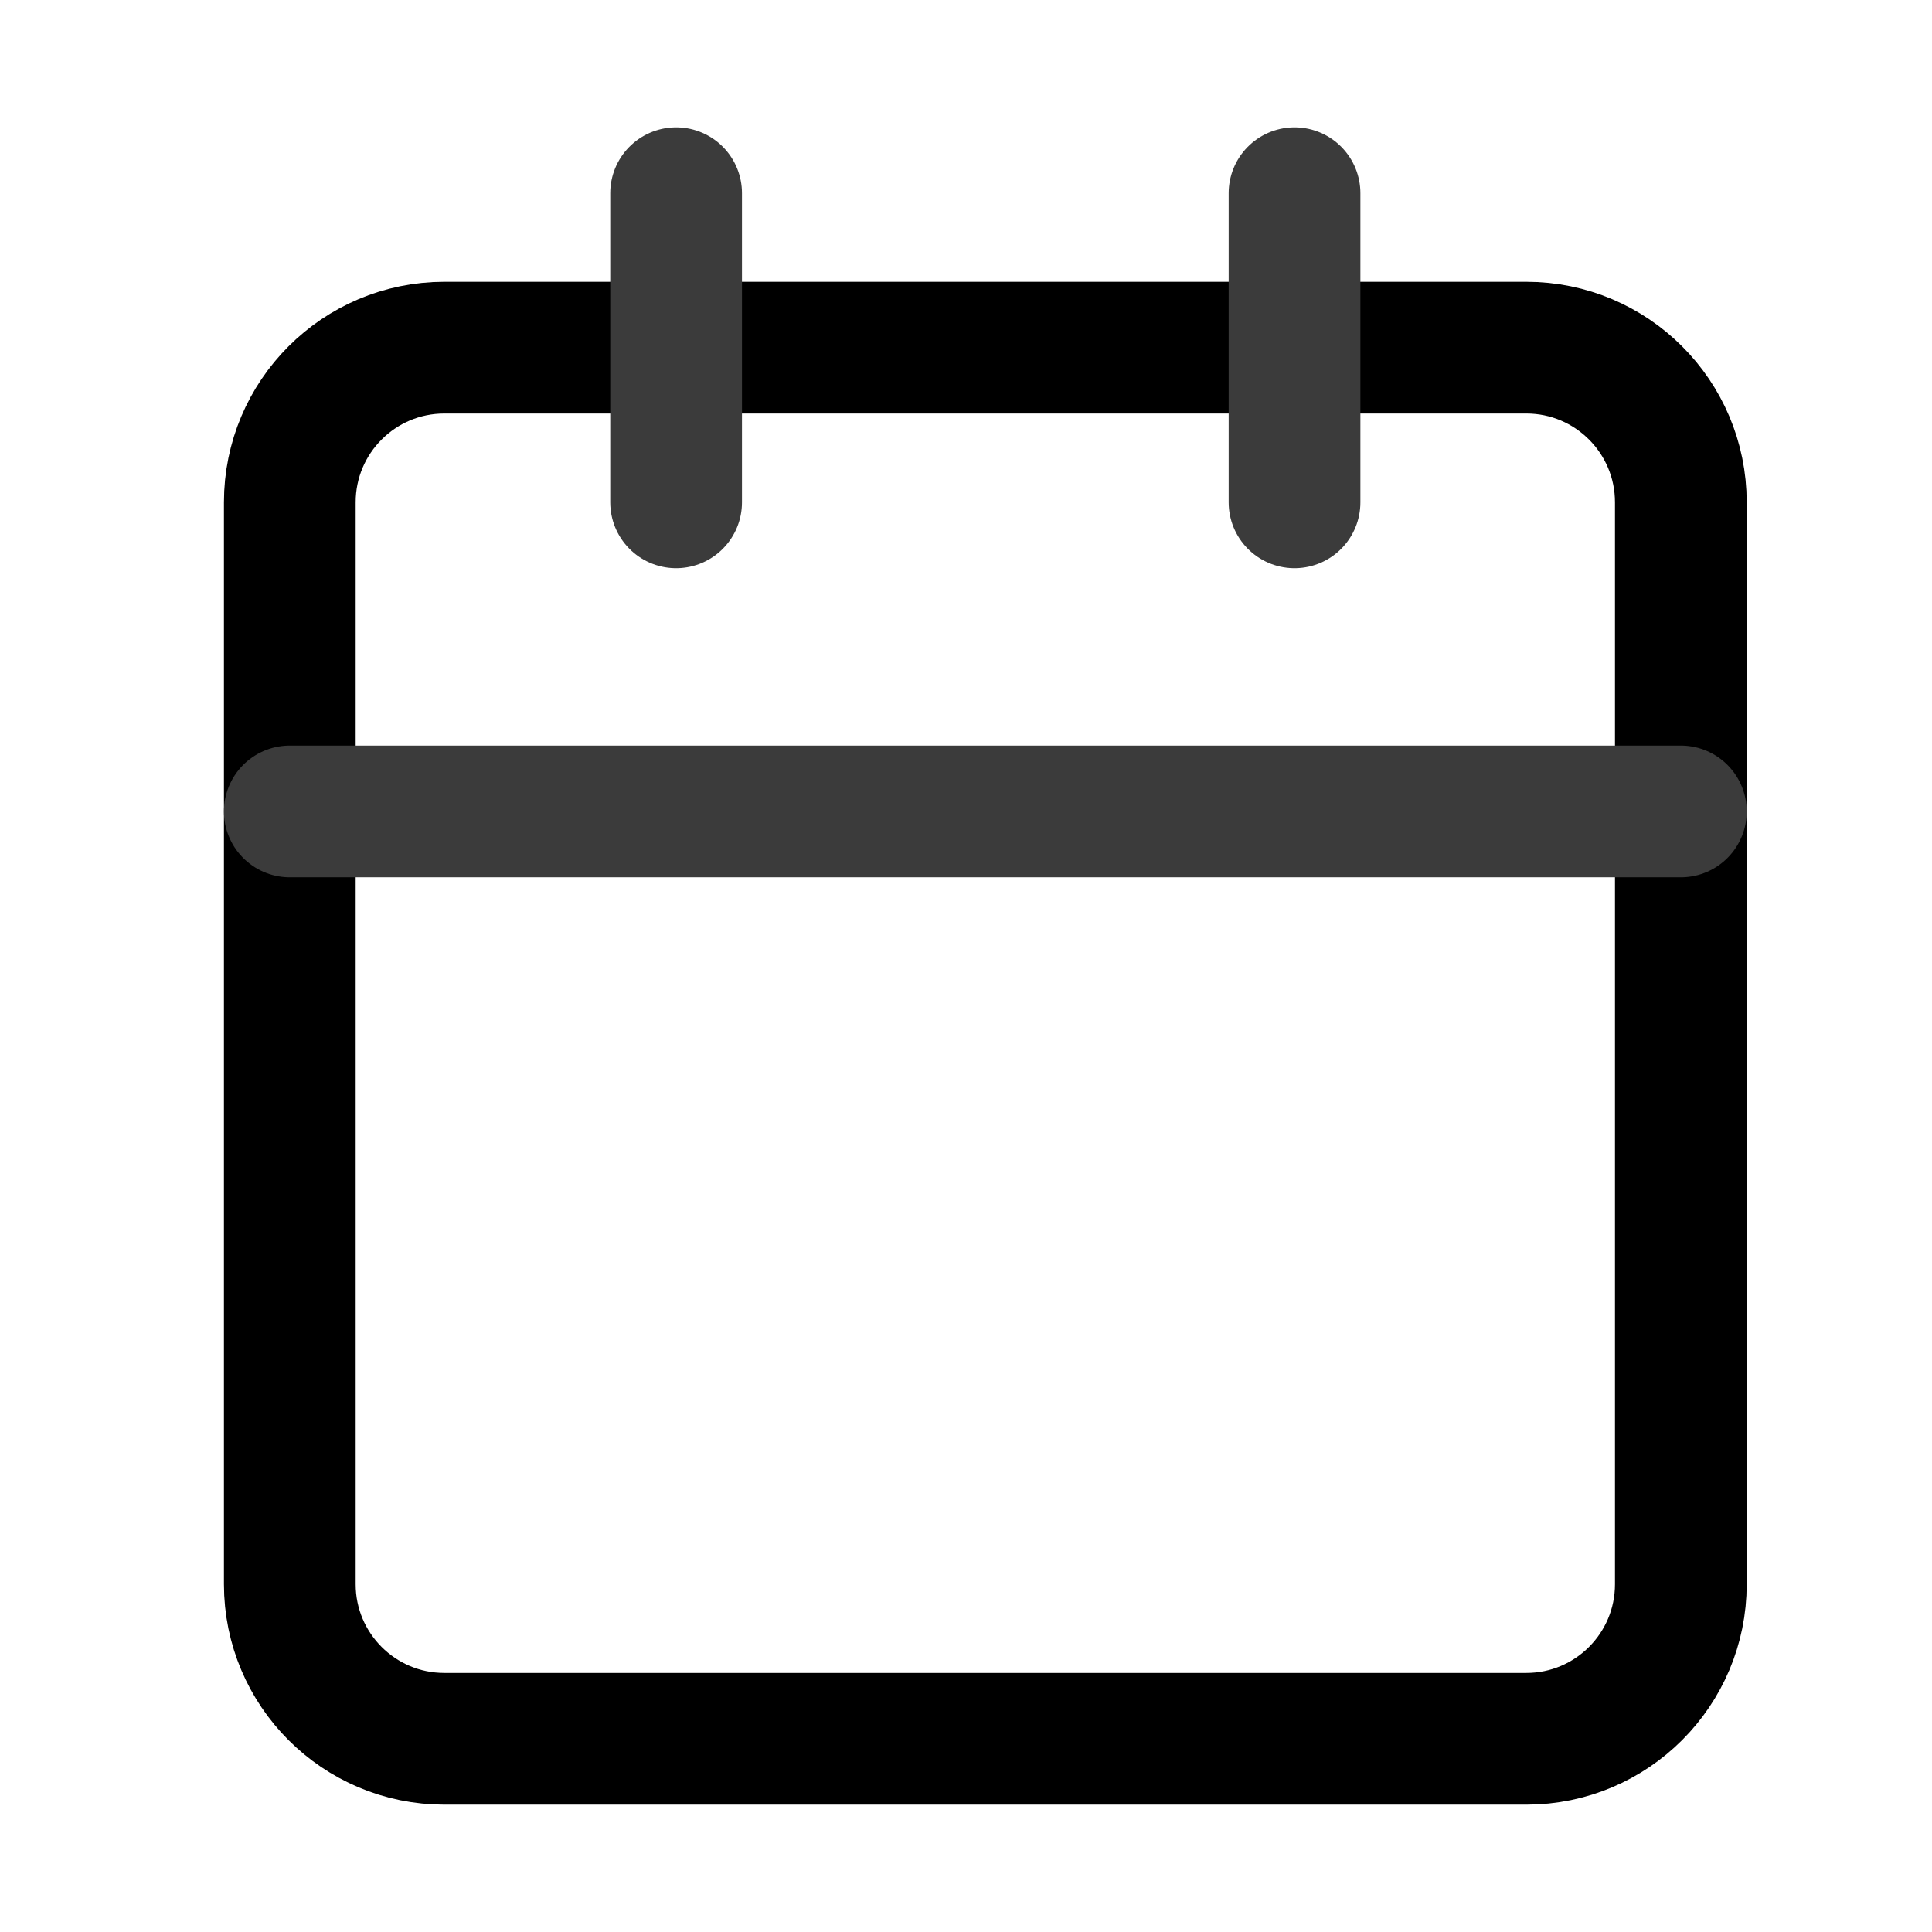
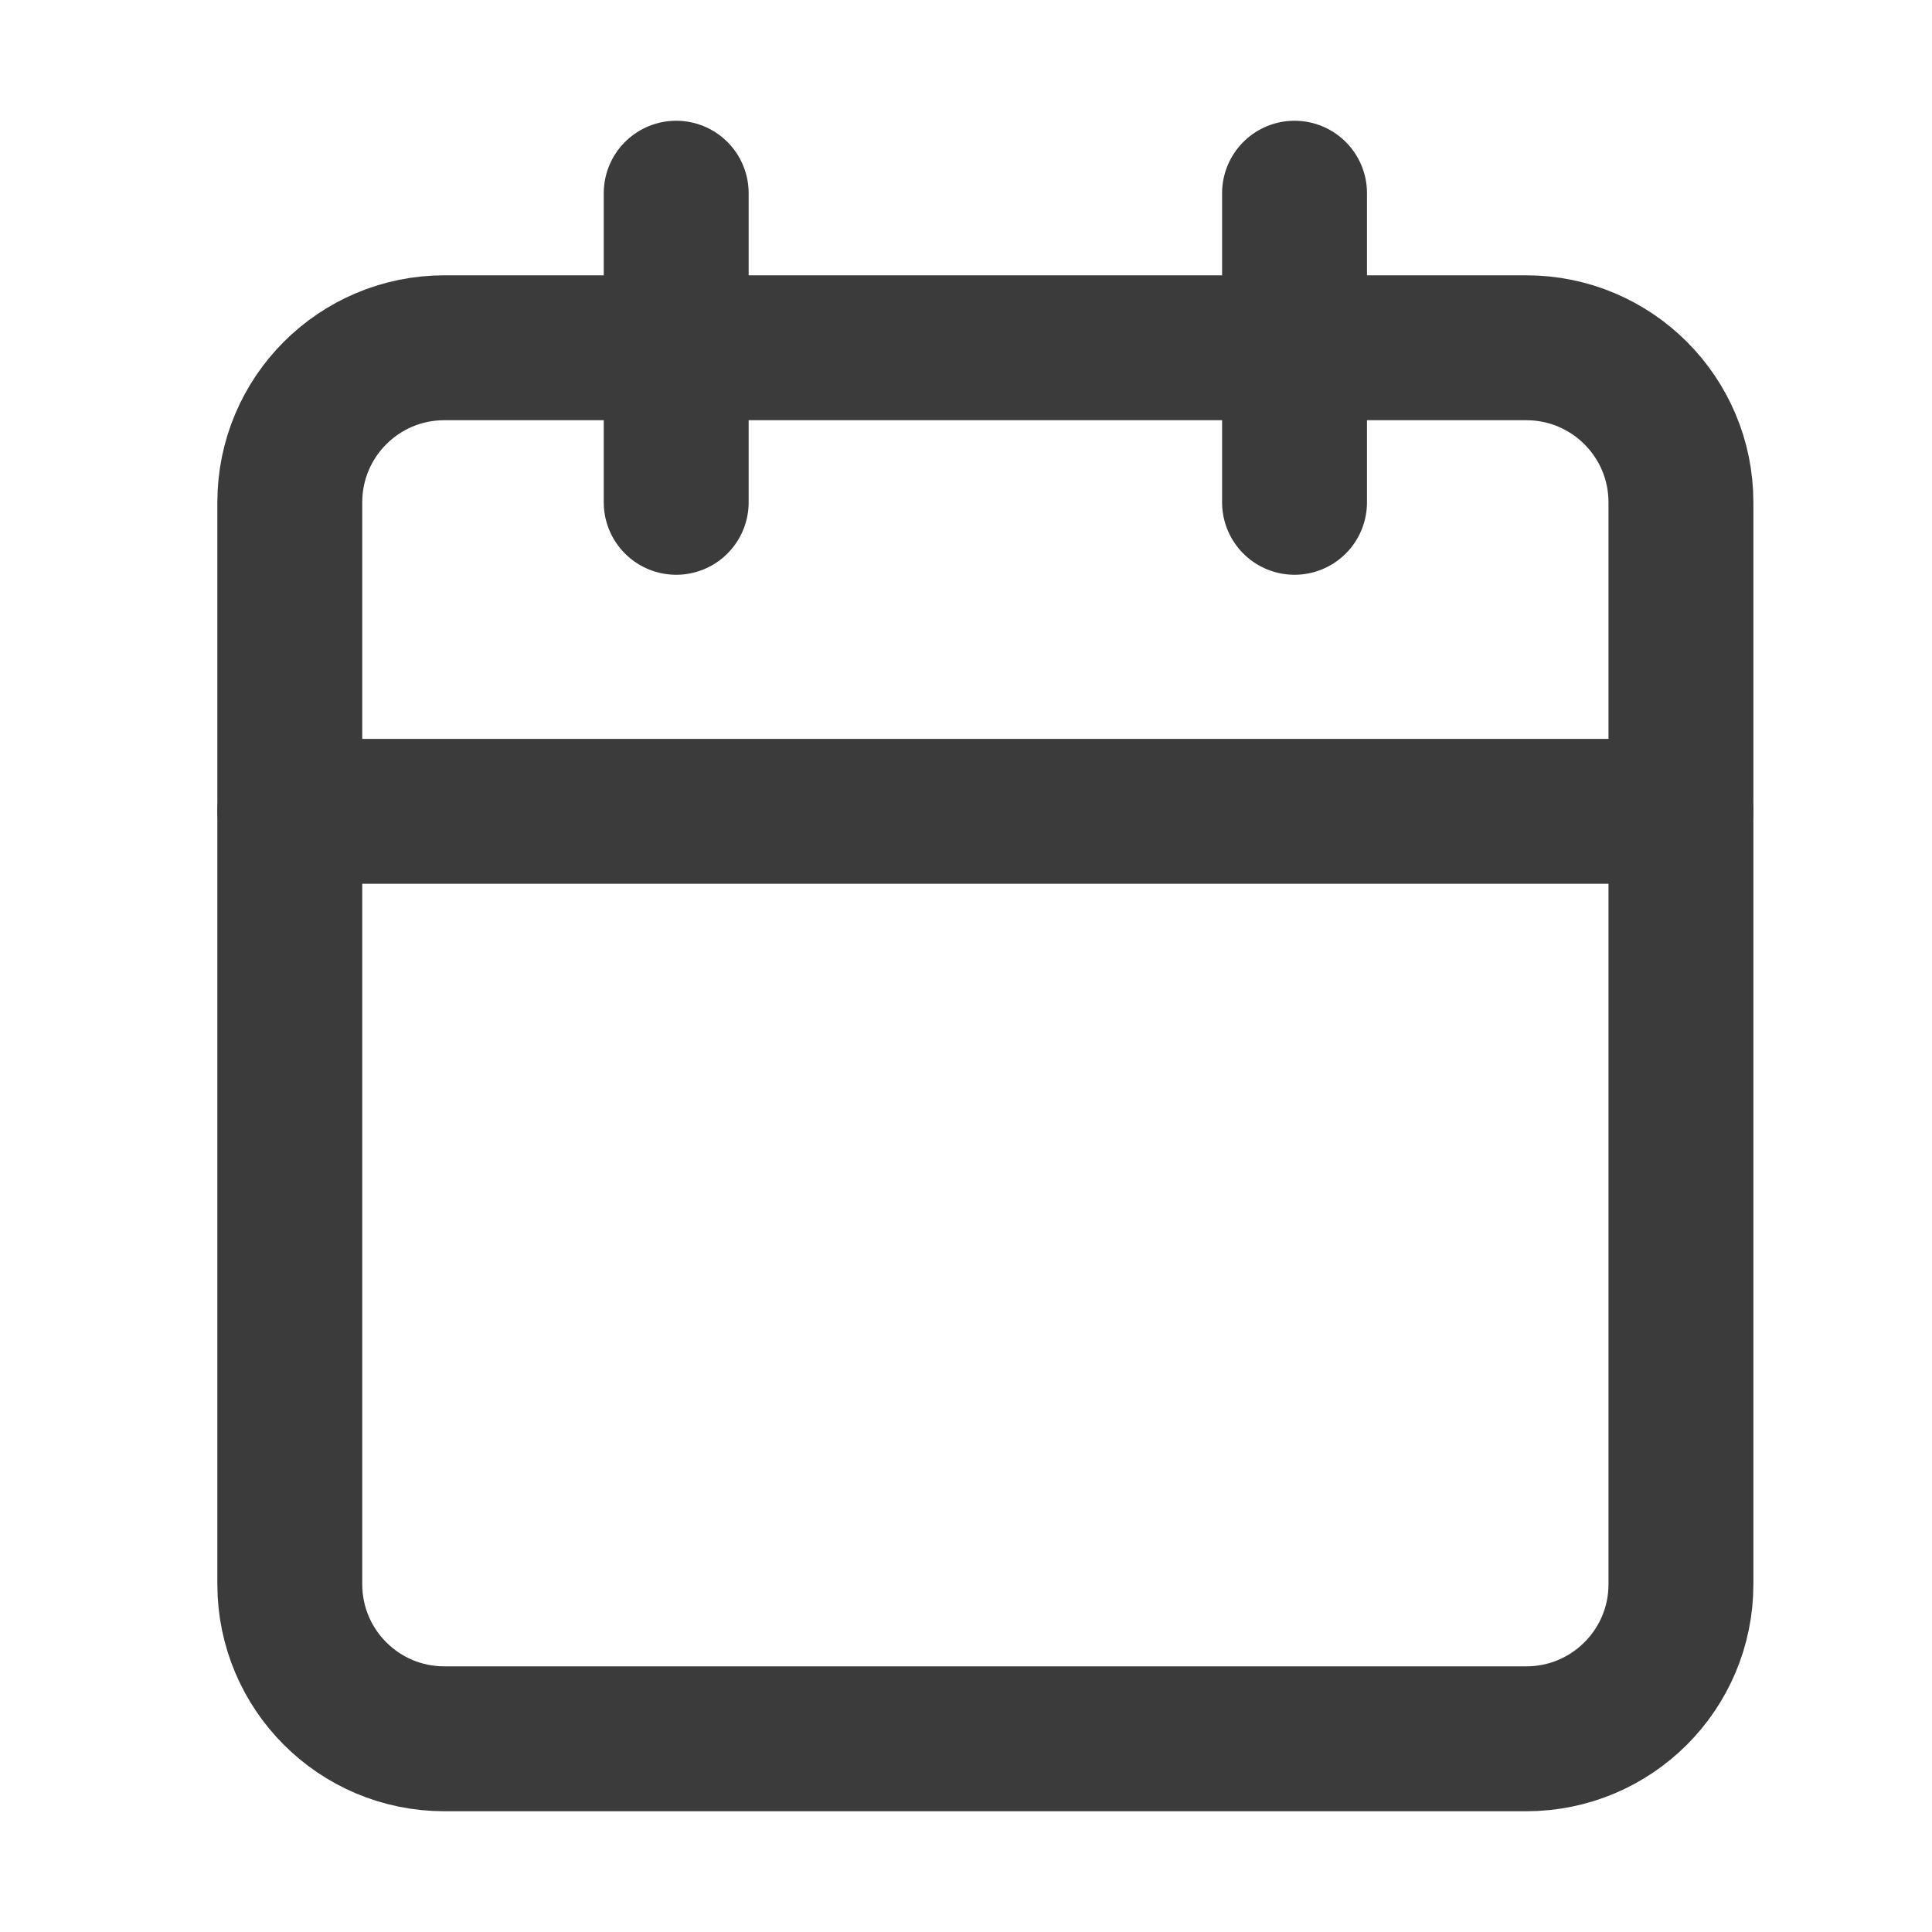
- <svg xmlns="http://www.w3.org/2000/svg" width="22" height="22" viewBox="0 0 22 22" fill="none">
-   <path d="M17.38 3.959H5.06C4.088 3.959 3.3 4.747 3.3 5.72V18.04C3.3 19.012 4.088 19.8 5.06 19.8H17.38C18.352 19.8 19.14 19.012 19.14 18.04V5.72C19.14 4.747 18.352 3.959 17.38 3.959Z" stroke="black" stroke-width="1.5" stroke-linecap="round" stroke-linejoin="round" />
-   <path d="M14.741 2.2V5.72" stroke="#3B3B3B" stroke-width="1.5" stroke-linecap="round" stroke-linejoin="round" />
-   <path d="M7.699 2.2V5.72" stroke="#3B3B3B" stroke-width="1.5" stroke-linecap="round" stroke-linejoin="round" />
-   <path d="M3.3 9.24H19.14" stroke="#3B3B3B" stroke-width="1.5" stroke-linecap="round" stroke-linejoin="round" />
+ <svg xmlns="http://www.w3.org/2000/svg" width="20" height="20" viewBox="0 0 20 20" fill="none">
+   <path d="M15.8 3.6H4.6C3.716 3.6 3 4.316 3 5.2V16.4C3 17.284 3.716 18 4.6 18H15.8C16.684 18 17.401 17.284 17.401 16.4V5.2C17.401 4.316 16.684 3.6 15.8 3.6Z" stroke="#3B3B3B" stroke-width="1.5" stroke-linecap="round" stroke-linejoin="round" />
+   <path d="M13.401 2V5.2" stroke="#3B3B3B" stroke-width="1.5" stroke-linecap="round" stroke-linejoin="round" />
+   <path d="M7 2V5.2" stroke="#3B3B3B" stroke-width="1.5" stroke-linecap="round" stroke-linejoin="round" />
+   <path d="M3 8.399H17.401" stroke="#3B3B3B" stroke-width="1.5" stroke-linecap="round" stroke-linejoin="round" />
</svg>
